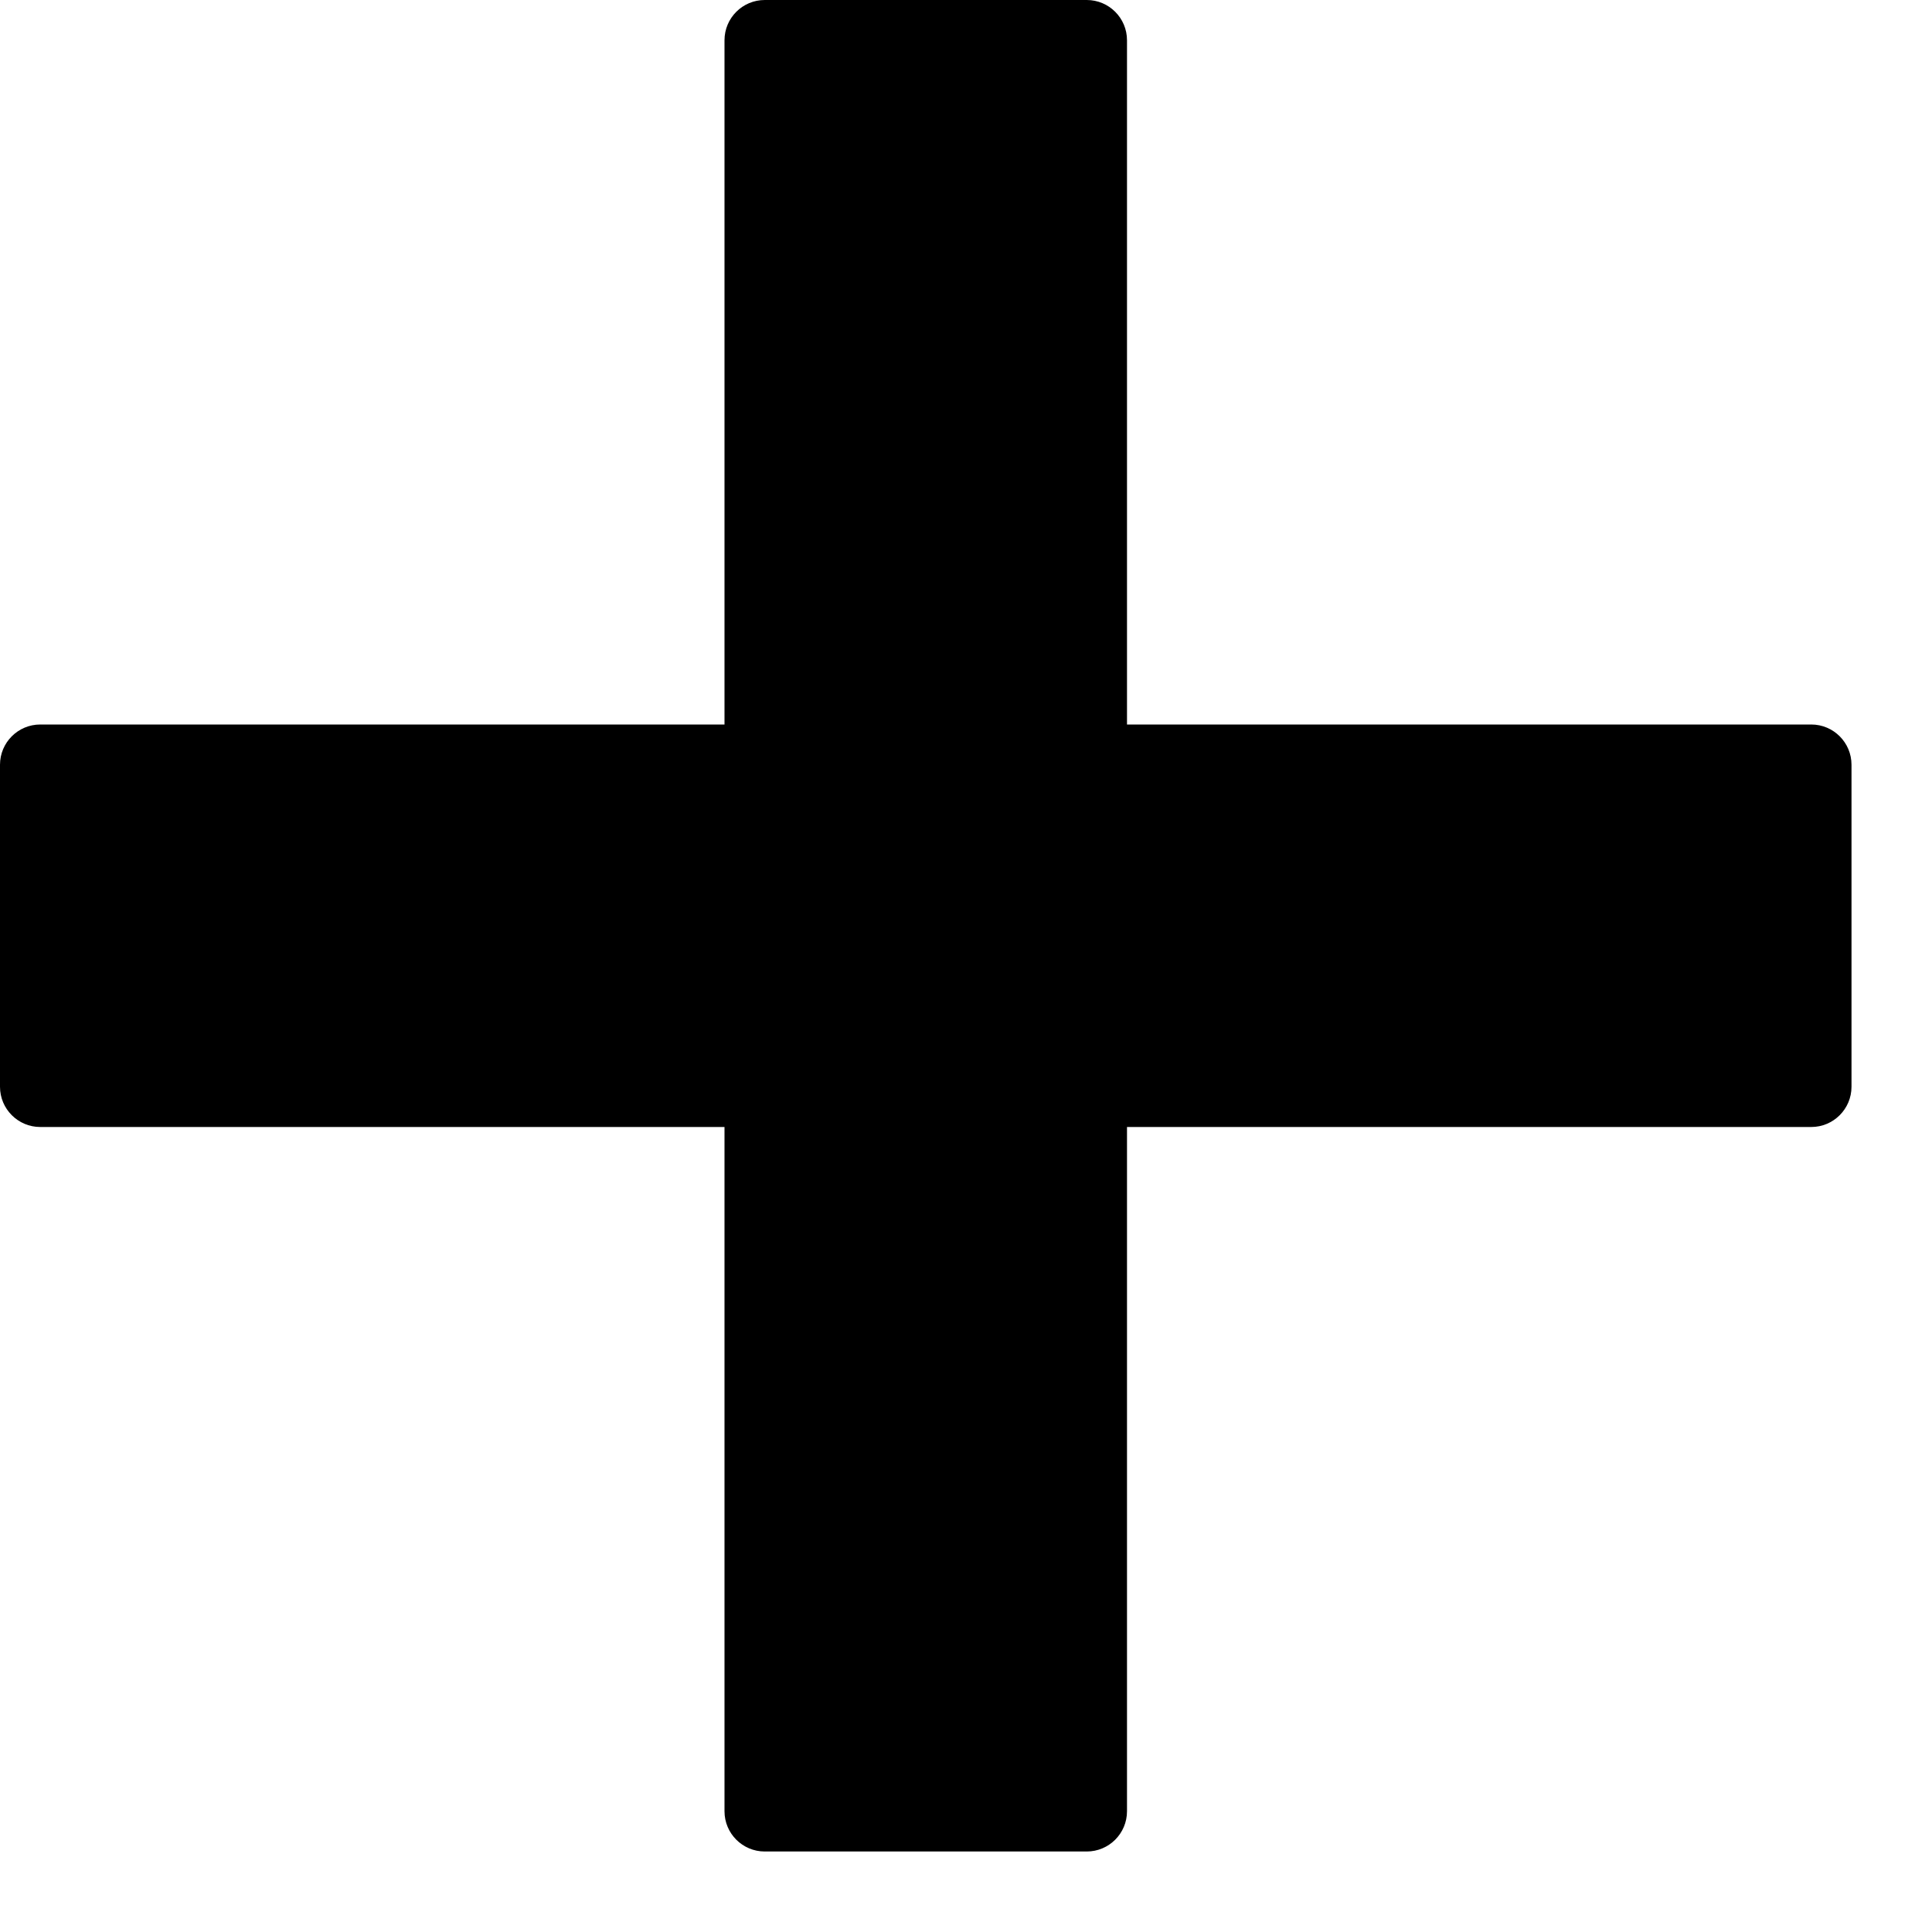
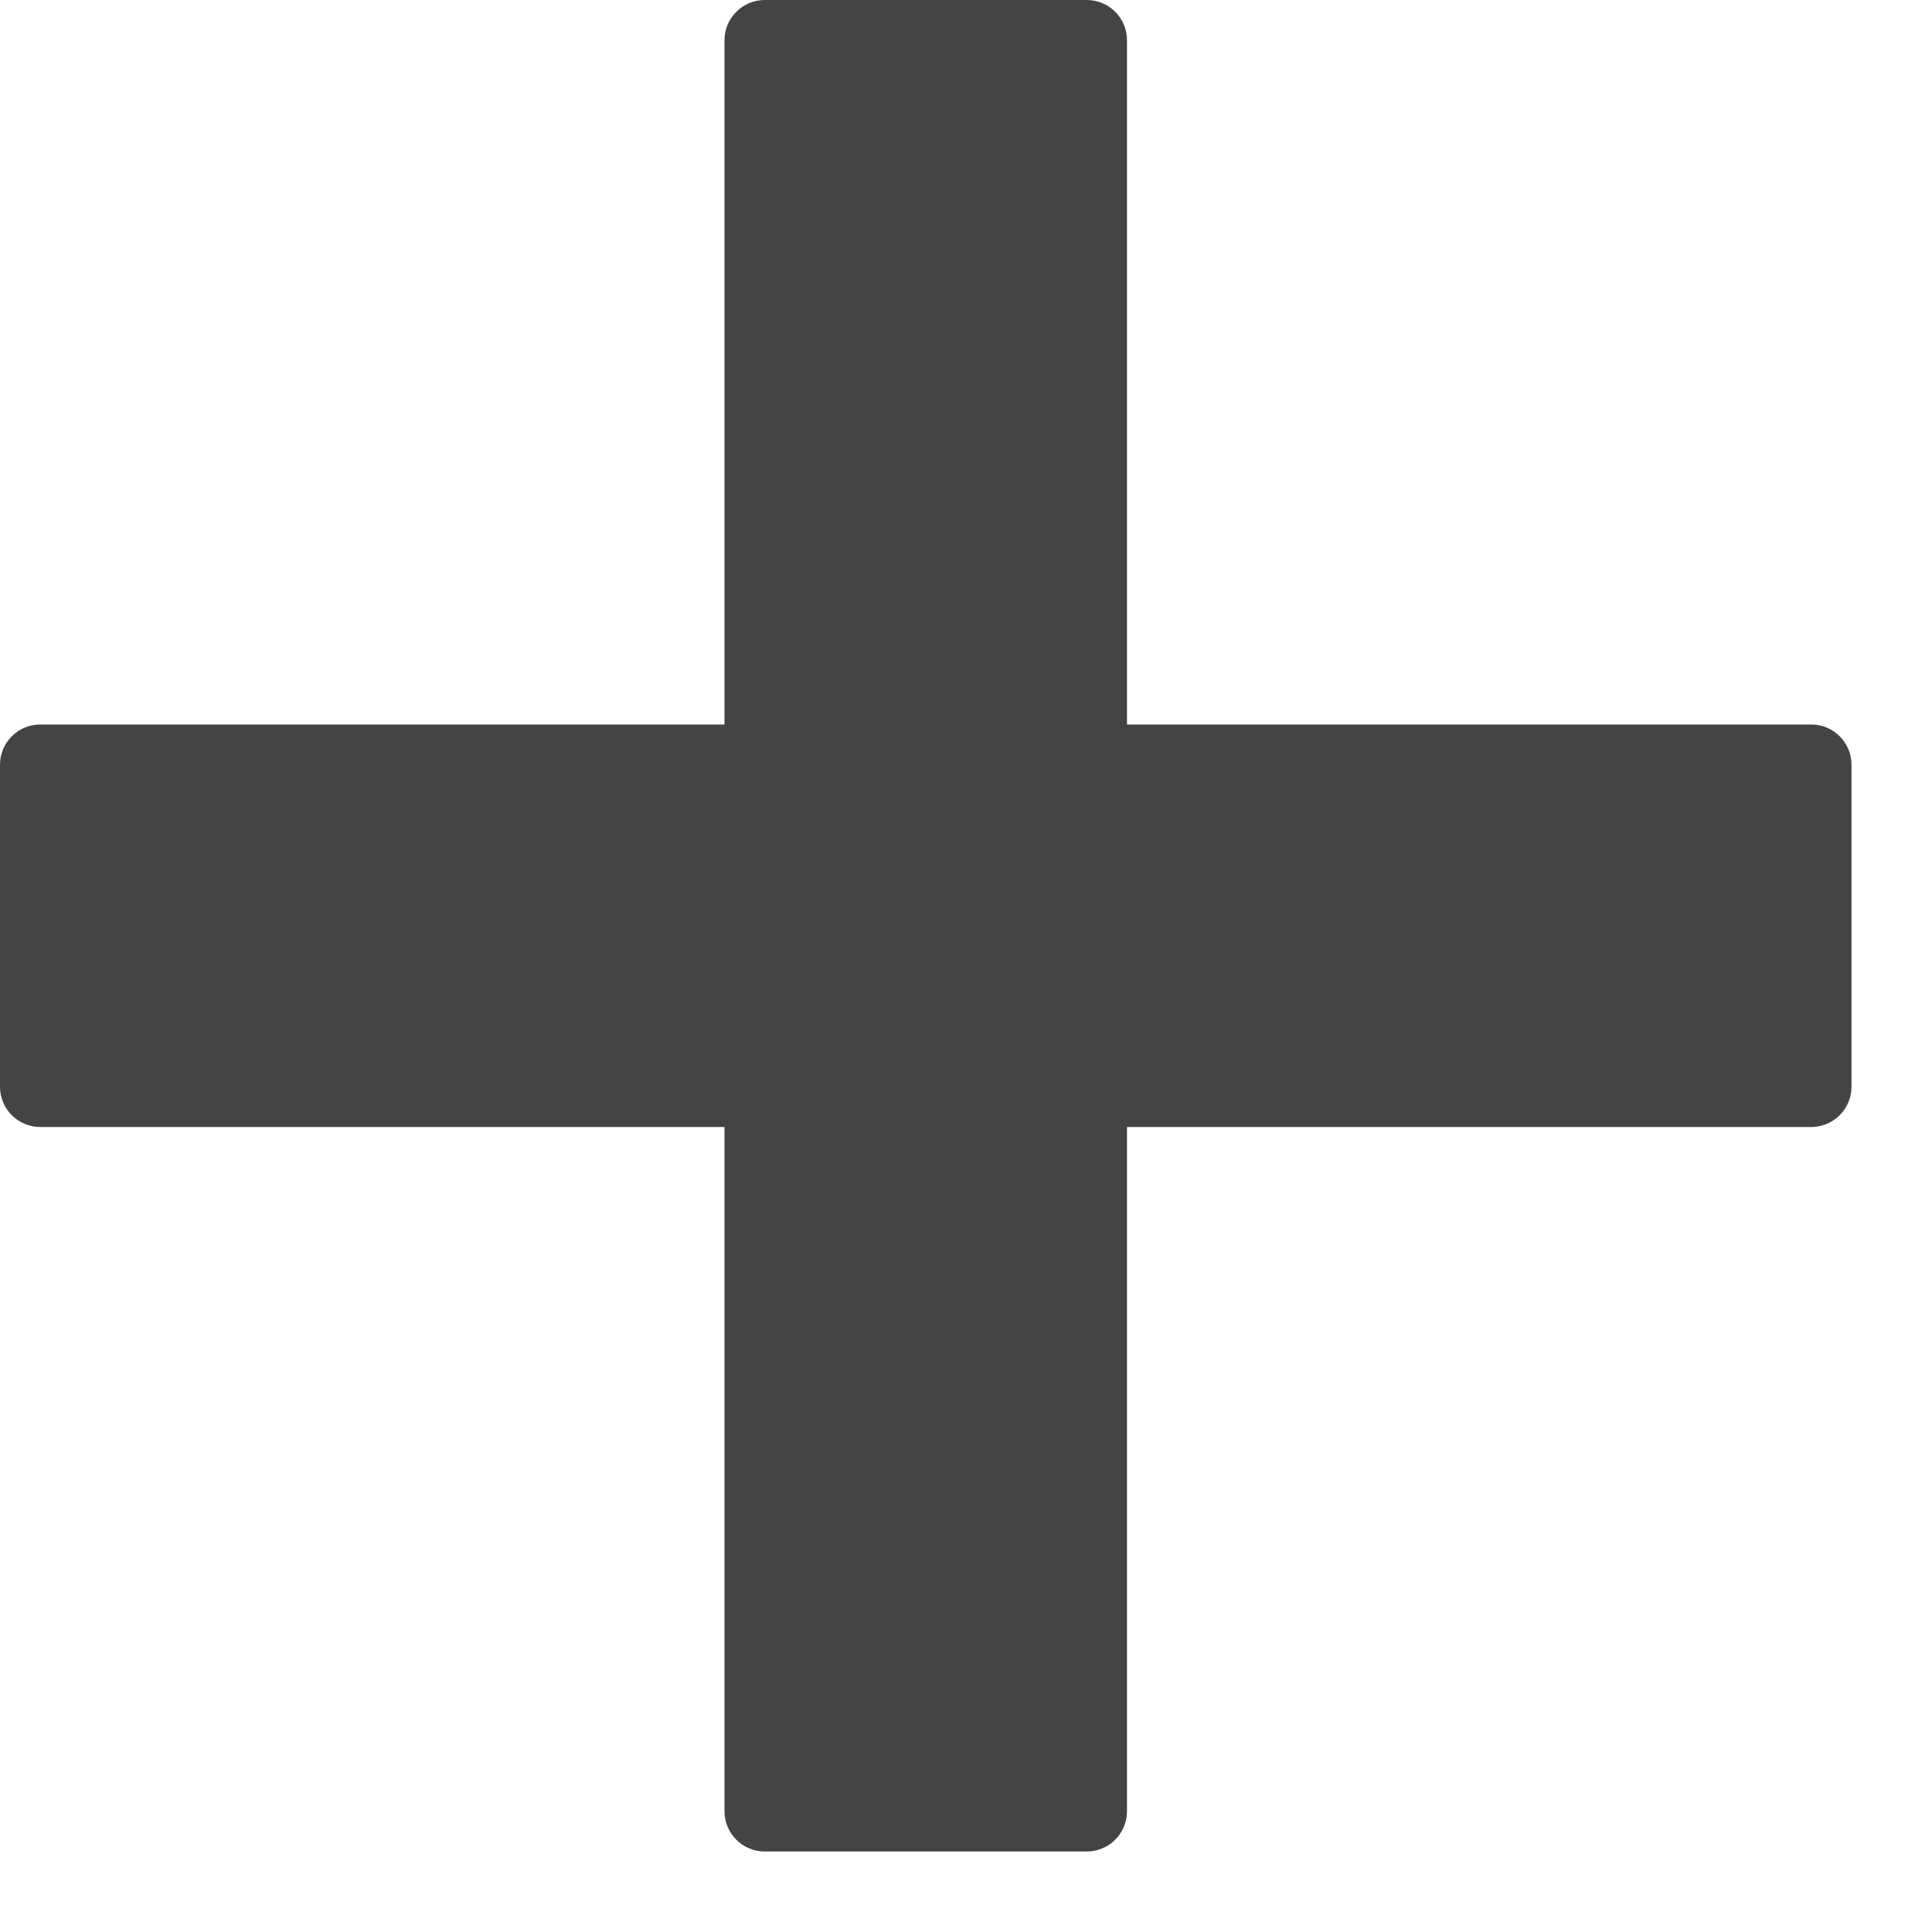
- <svg xmlns="http://www.w3.org/2000/svg" enable-background="new 0 0 24 24" height="24px" id="Layer_1" version="1.1" viewBox="0 0 24 24" width="24px" xml:space="preserve">
-   <path clip-rule="evenodd" d="M22.5,14H14v8.5c0,0.276-0.224,0.5-0.5,0.5h-4C9.224,23,9,22.776,9,22.5V14H0.5  C0.224,14,0,13.776,0,13.5v-4C0,9.224,0.224,9,0.5,9H9V0.5C9,0.224,9.224,0,9.5,0h4C13.776,0,14,0.224,14,0.5V9h8.5  C22.776,9,23,9.224,23,9.5v4C23,13.776,22.776,14,22.5,14z" fill-rule="evenodd" />
+ <svg xmlns="http://www.w3.org/2000/svg" height="24px" id="Layer_1" version="1.1" viewBox="0 0 24 24" width="24px" xml:space="preserve">
+   <path clip-rule="evenodd" d="M22.5,14H14v8.5c0,0.276-0.224,0.5-0.5,0.5h-4C9.224,23,9,22.776,9,22.5V14H0.5  C0.224,14,0,13.776,0,13.5v-4C0,9.224,0.224,9,0.5,9H9V0.5C9,0.224,9.224,0,9.5,0h4C13.776,0,14,0.224,14,0.5V9h8.5  C22.776,9,23,9.224,23,9.5v4C23,13.776,22.776,14,22.5,14z" fill-rule="evenodd" fill="#444" />
</svg>
